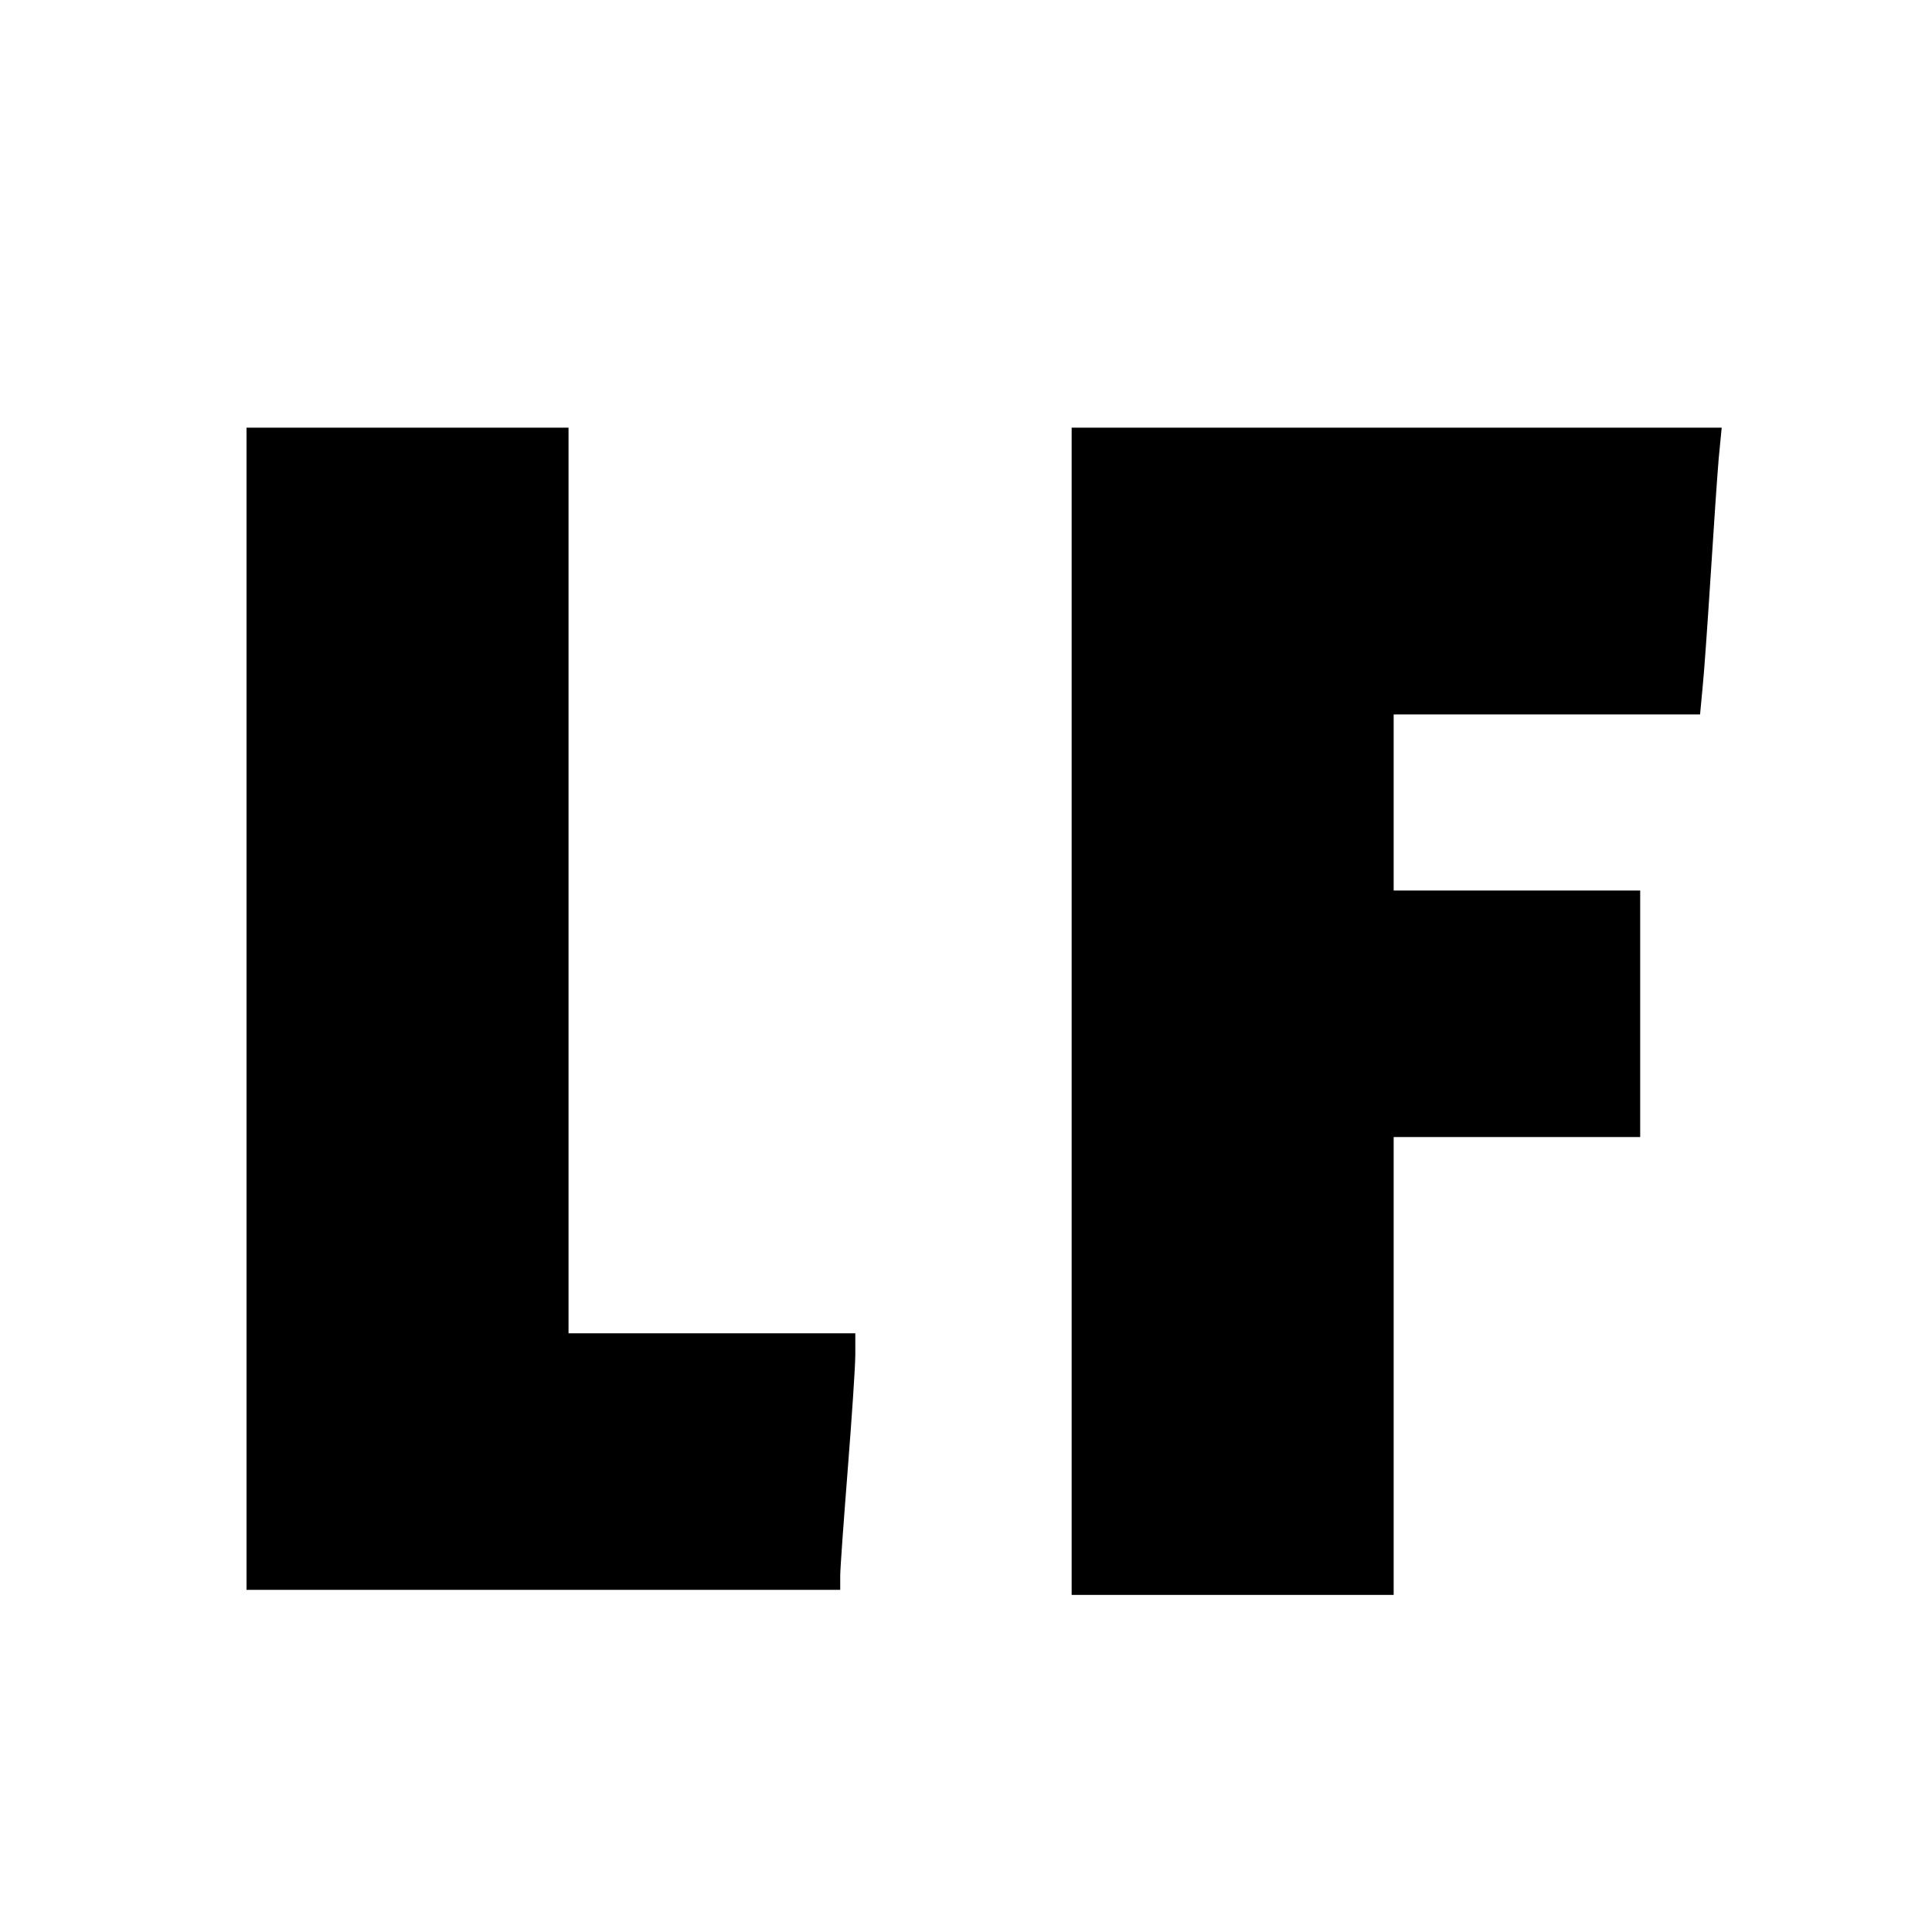
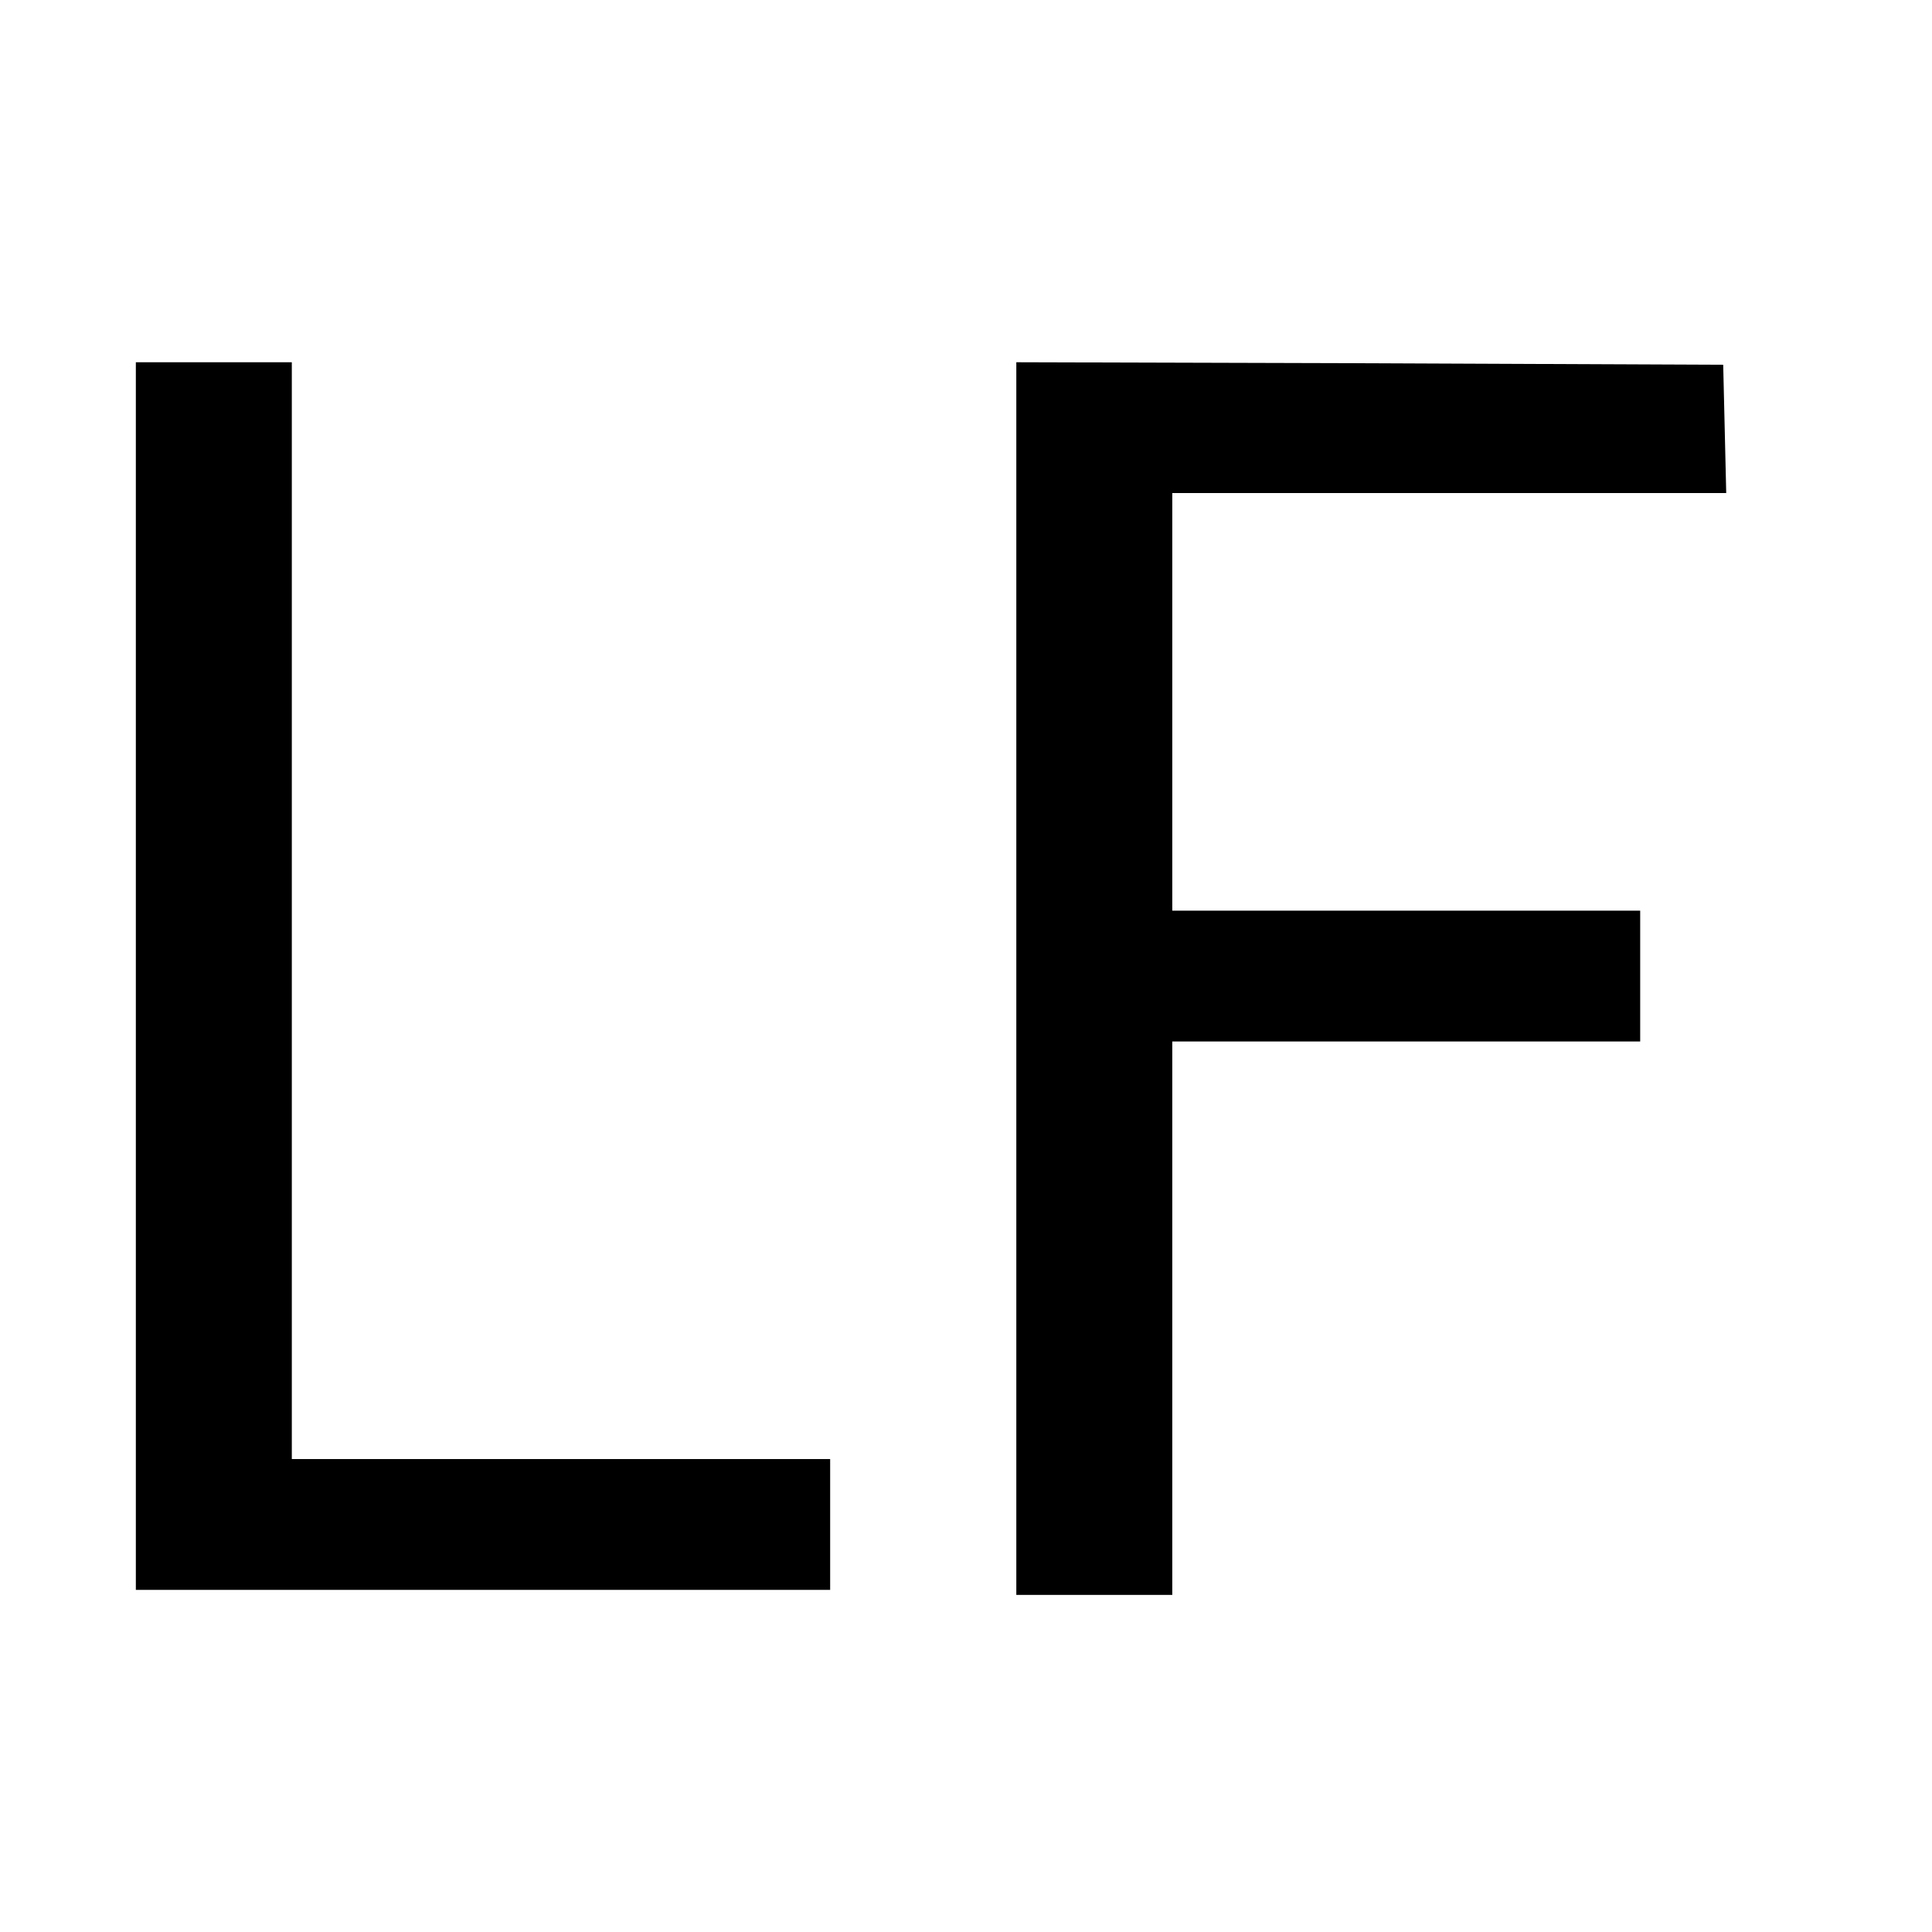
<svg xmlns="http://www.w3.org/2000/svg" version="1.0" width="384pt" height="384pt" viewBox="0 0 384 384" preserveAspectRatio="xMidYMid meet">
  <g transform="translate(0,384) scale(0.1,-0.1)" fill="#000000" stroke="none">
-     <path d="M490 1835 l0 -1155 590 0 590 0 0 28 c0 15 7 110 15 212 8 102 15 204 15 228 l0 42 -285 0 -285 0 0 900 0 900 -320 0 -320 0 0 -1155z" />
-     <path d="M2130 1830 l0 -1160 320 0 320 0 0 455 0 455 245 0 245 0 0 245 0 245 -245 0 -245 0 0 175 0 175 304 0 305 0 5 53 c3 28 10 129 16 222 6 94 13 198 16 233 l6 62 -646 0 -646 0 0 -1160z" />
+     <path d="M270 1900 l0 -1220 690 0 690 0 0 130 0 130 -535 0 -535 0 0 1090 0 1090 -155 0 -155 0 0 -1220z" />
+     <path d="M2020 1895 l0 -1225 155 0 155 0 0 550 0 550 465 0 465 0 0 130 0 130 -465 0 -465 0 0 415 0 415 550 0 551 0 -3 128 -3 127 -702 3 -703 2 0 -1225z" />
  </g>
</svg>
